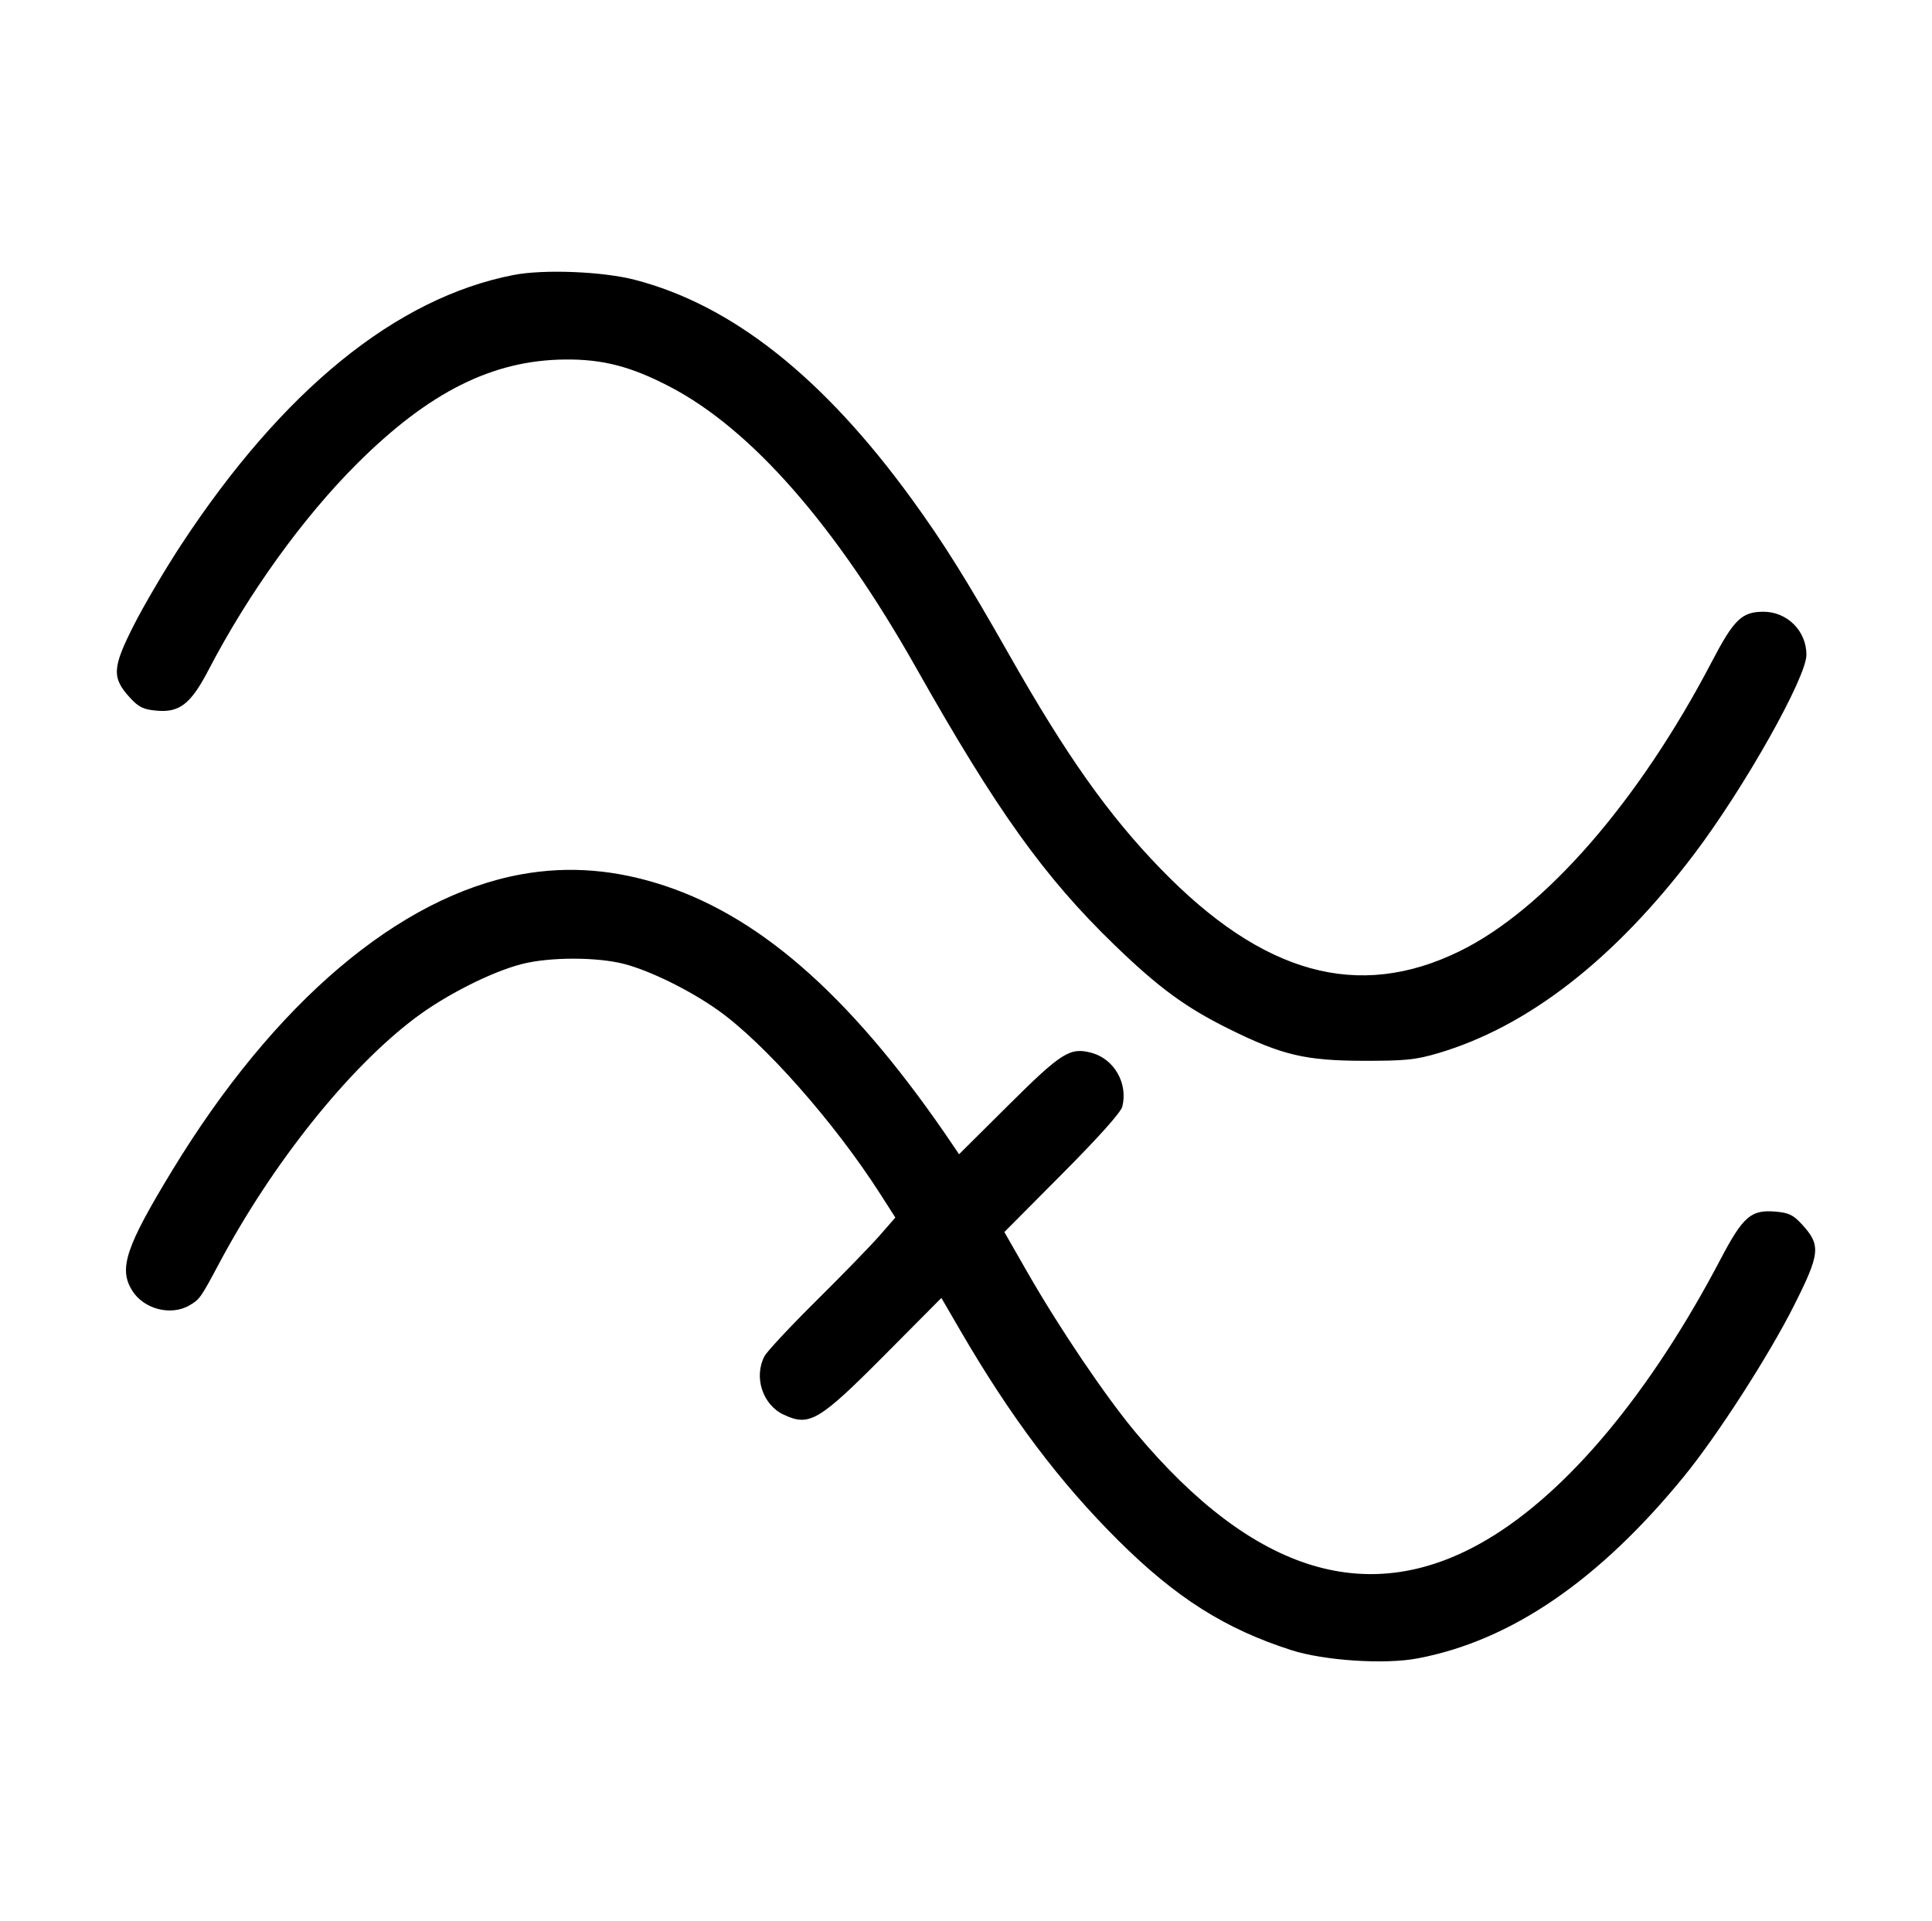
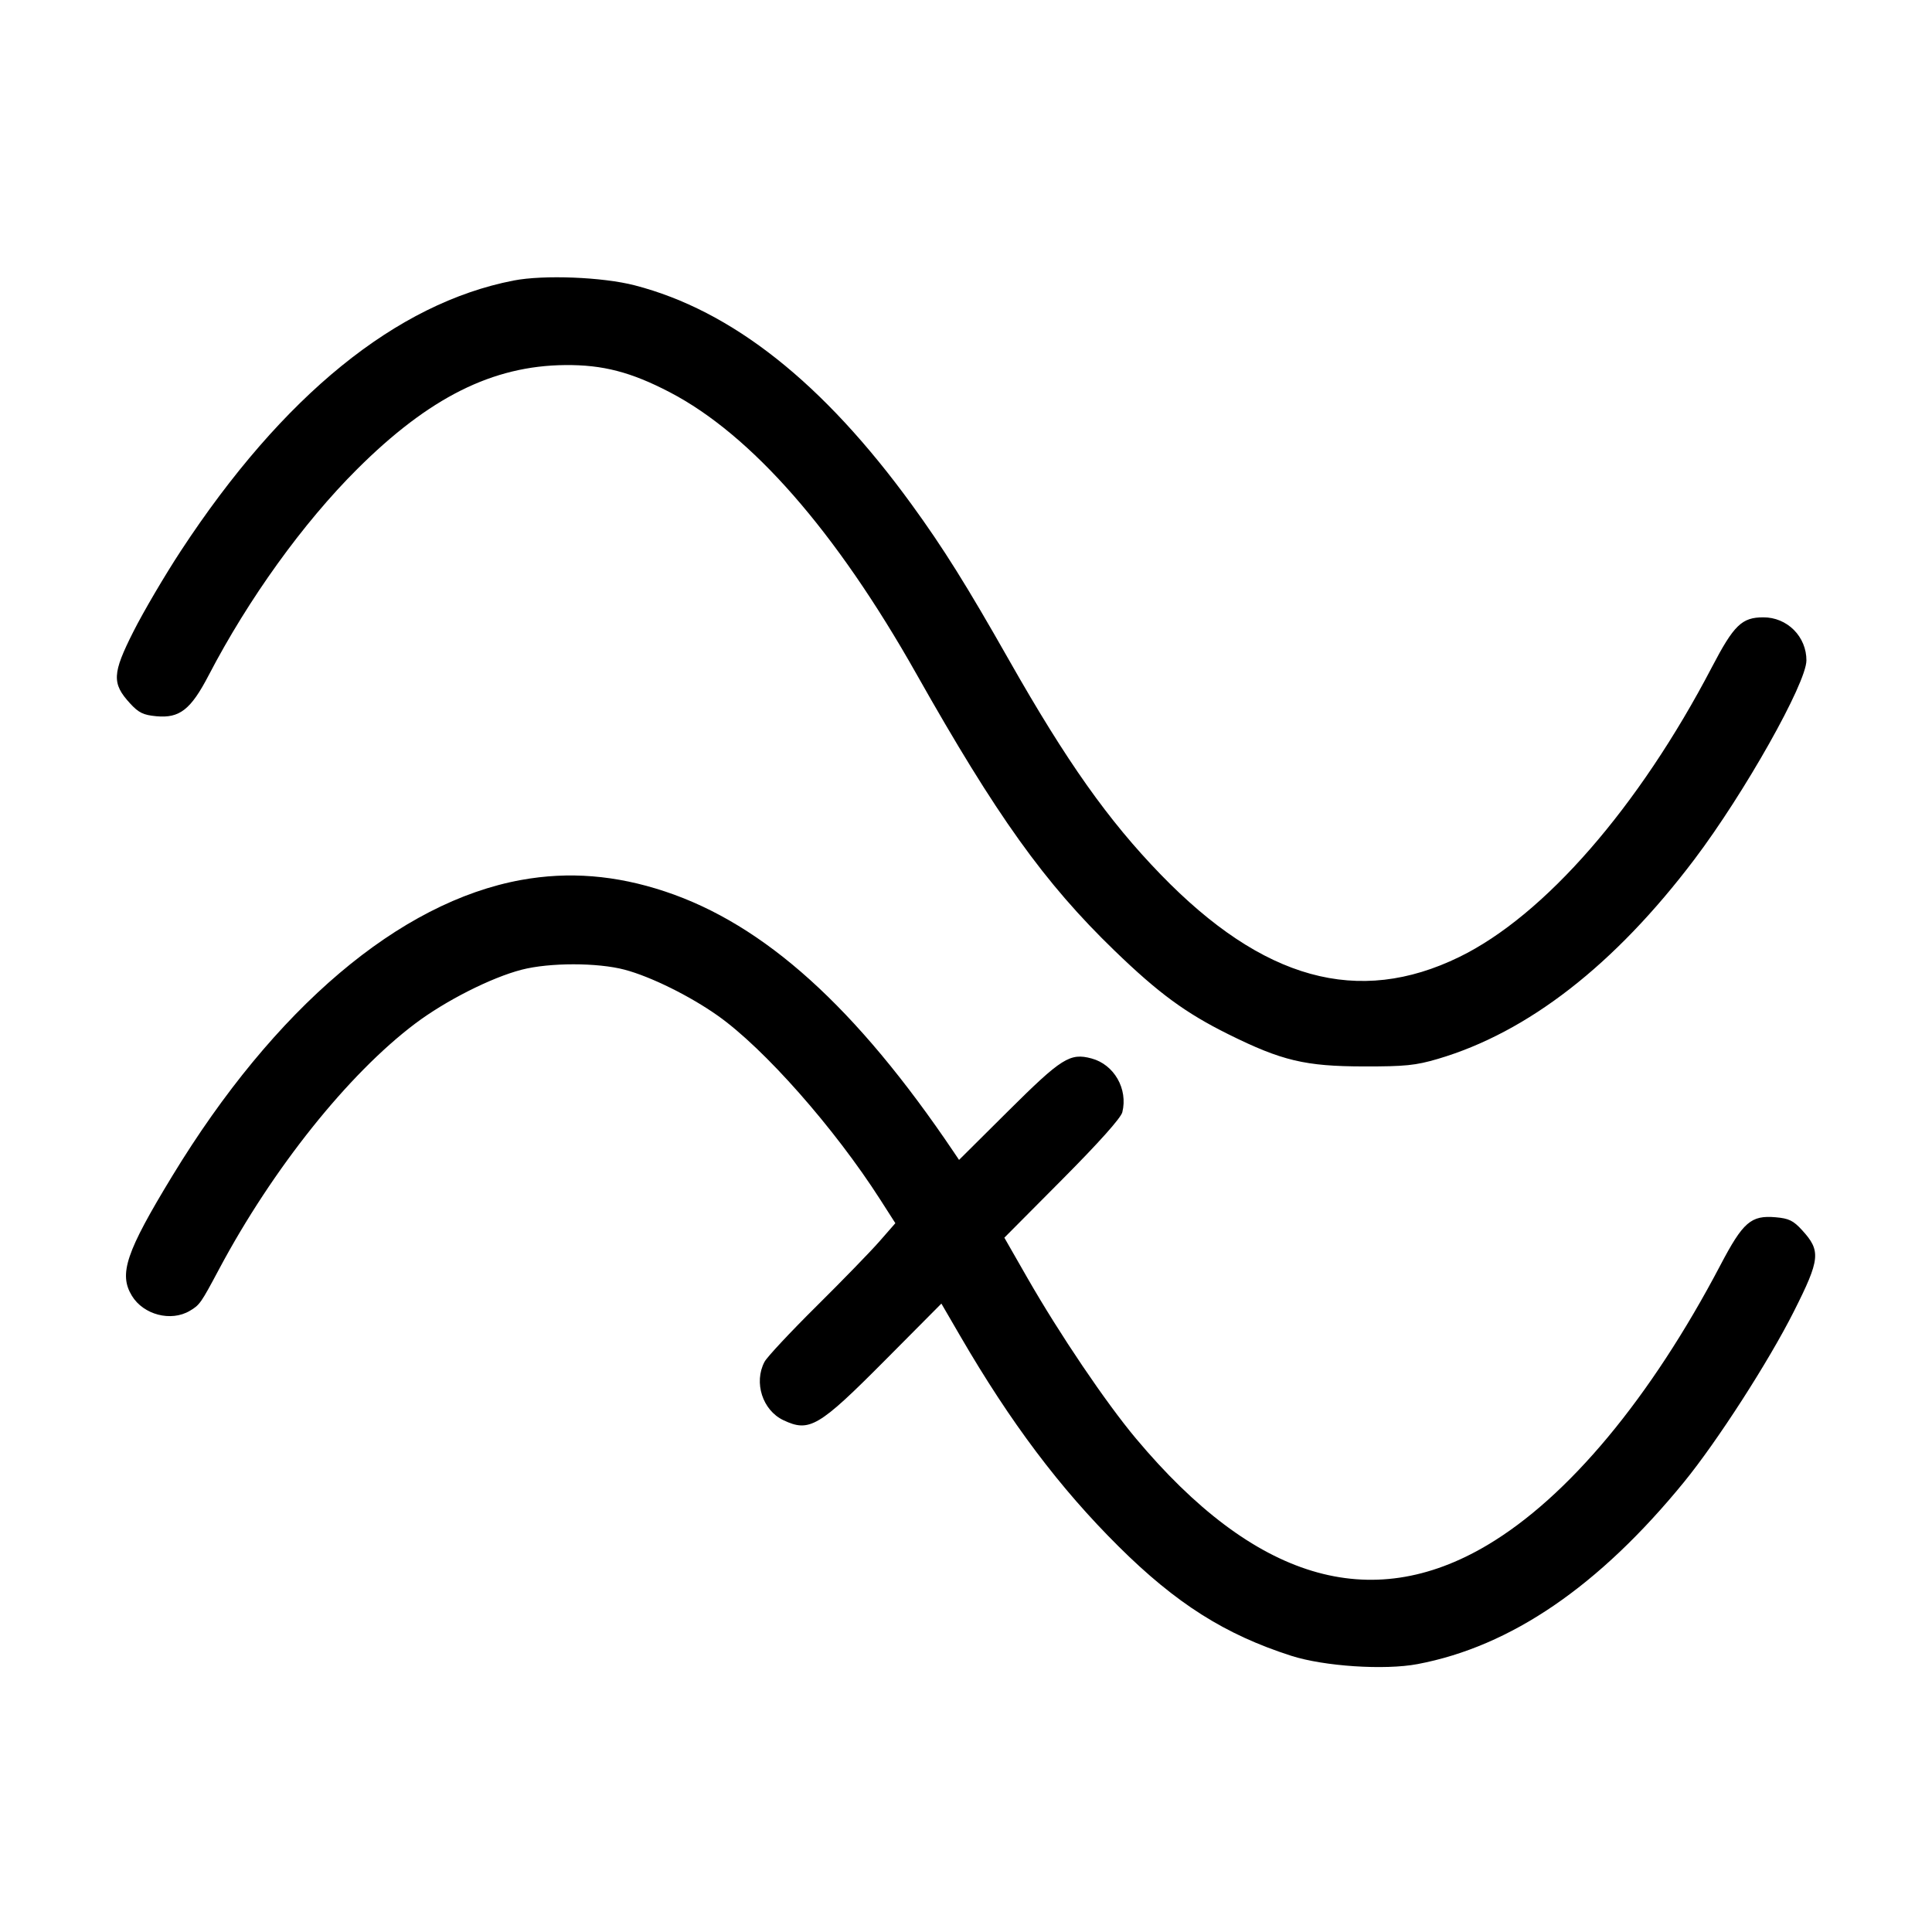
- <svg xmlns="http://www.w3.org/2000/svg" viewBox="0 0 244.6 243.2">
+ <svg xmlns="http://www.w3.org/2000/svg" width="32" height="32" viewBox="0 0 244.6 243.2">
  <path d="M65.023 34.817c-14.852 2.888-29.22 14.559-42.115 34.208-2.024 3.084-4.73 7.685-6.012 10.224-2.691 5.326-2.75 6.572-.437 9.096 1.094 1.195 1.676 1.479 3.338 1.634 2.939.274 4.36-.838 6.622-5.184 5.039-9.68 11.955-19.282 18.802-26.104 9.099-9.066 17.138-13.089 26.325-13.172 4.772-.044 8.343.883 13.249 3.439 10.342 5.389 21.03 17.592 31.21 35.633 10.175 18.033 16.214 26.47 25.104 35.068 5.561 5.377 8.979 7.888 14.416 10.586 6.758 3.353 9.719 4.057 17.122 4.07 5.245.009 6.579-.126 9.376-.949 11.413-3.358 22.402-11.904 32.508-25.281 6.34-8.392 14.17-22.304 14.17-25.175a5.431 5.431 0 0 0-5.441-5.452c-2.733-.002-3.738.969-6.53 6.315-9.258 17.726-21.201 31.43-31.969 36.683-12.805 6.247-24.868 2.915-37.813-10.443-6.649-6.862-11.903-14.286-19.166-27.085-5.417-9.546-8.349-14.232-12.351-19.74-11.211-15.43-22.756-24.572-35.064-27.761-4.073-1.056-11.53-1.352-15.344-.61m.976 75.888c-15.432 2.793-31.252 16.213-44.189 37.482-5.862 9.638-6.795 12.406-5.112 15.166 1.469 2.409 4.944 3.315 7.325 1.908 1.265-.747 1.401-.941 3.731-5.314 6.751-12.668 16.342-24.675 24.801-31.049 3.86-2.909 9.627-5.828 13.487-6.828 3.524-.912 9.61-.913 13.045-.001 3.296.874 8.238 3.313 11.778 5.813 5.866 4.141 14.768 14.218 20.578 23.293l1.913 2.987-2.022 2.312c-1.113 1.272-4.708 4.972-7.99 8.223-3.282 3.251-6.23 6.407-6.551 7.012-1.389 2.621-.254 6.139 2.385 7.391 3.299 1.566 4.472.873 12.901-7.61l7.105-7.15 2.387 4.108c6.374 10.969 12.598 19.239 20.045 26.635 7.281 7.231 13.477 11.156 21.858 13.847 4.169 1.338 11.82 1.841 15.993 1.052 11.817-2.236 22.971-9.857 33.743-23.056 4.206-5.154 10.714-15.26 13.899-21.584 3.345-6.639 3.448-7.674 1.032-10.31-1.101-1.202-1.666-1.476-3.338-1.621-3.121-.269-4.117.594-6.984 6.049-8.853 16.851-19.275 29.372-29.505 35.449-14.859 8.828-29.521 4.388-44.487-13.474-3.822-4.561-9.672-13.216-13.772-20.374l-2.899-5.064 7.325-7.37c4.658-4.686 7.43-7.787 7.61-8.514.733-2.949-1.034-6.036-3.895-6.807-2.728-.734-3.792-.064-10.521 6.625l-6.255 6.218-.681-1.011c-12.334-18.302-23.971-28.801-36.556-32.978-6.23-2.068-12.173-2.544-18.184-1.455" fill-rule="evenodd" />
</svg>
